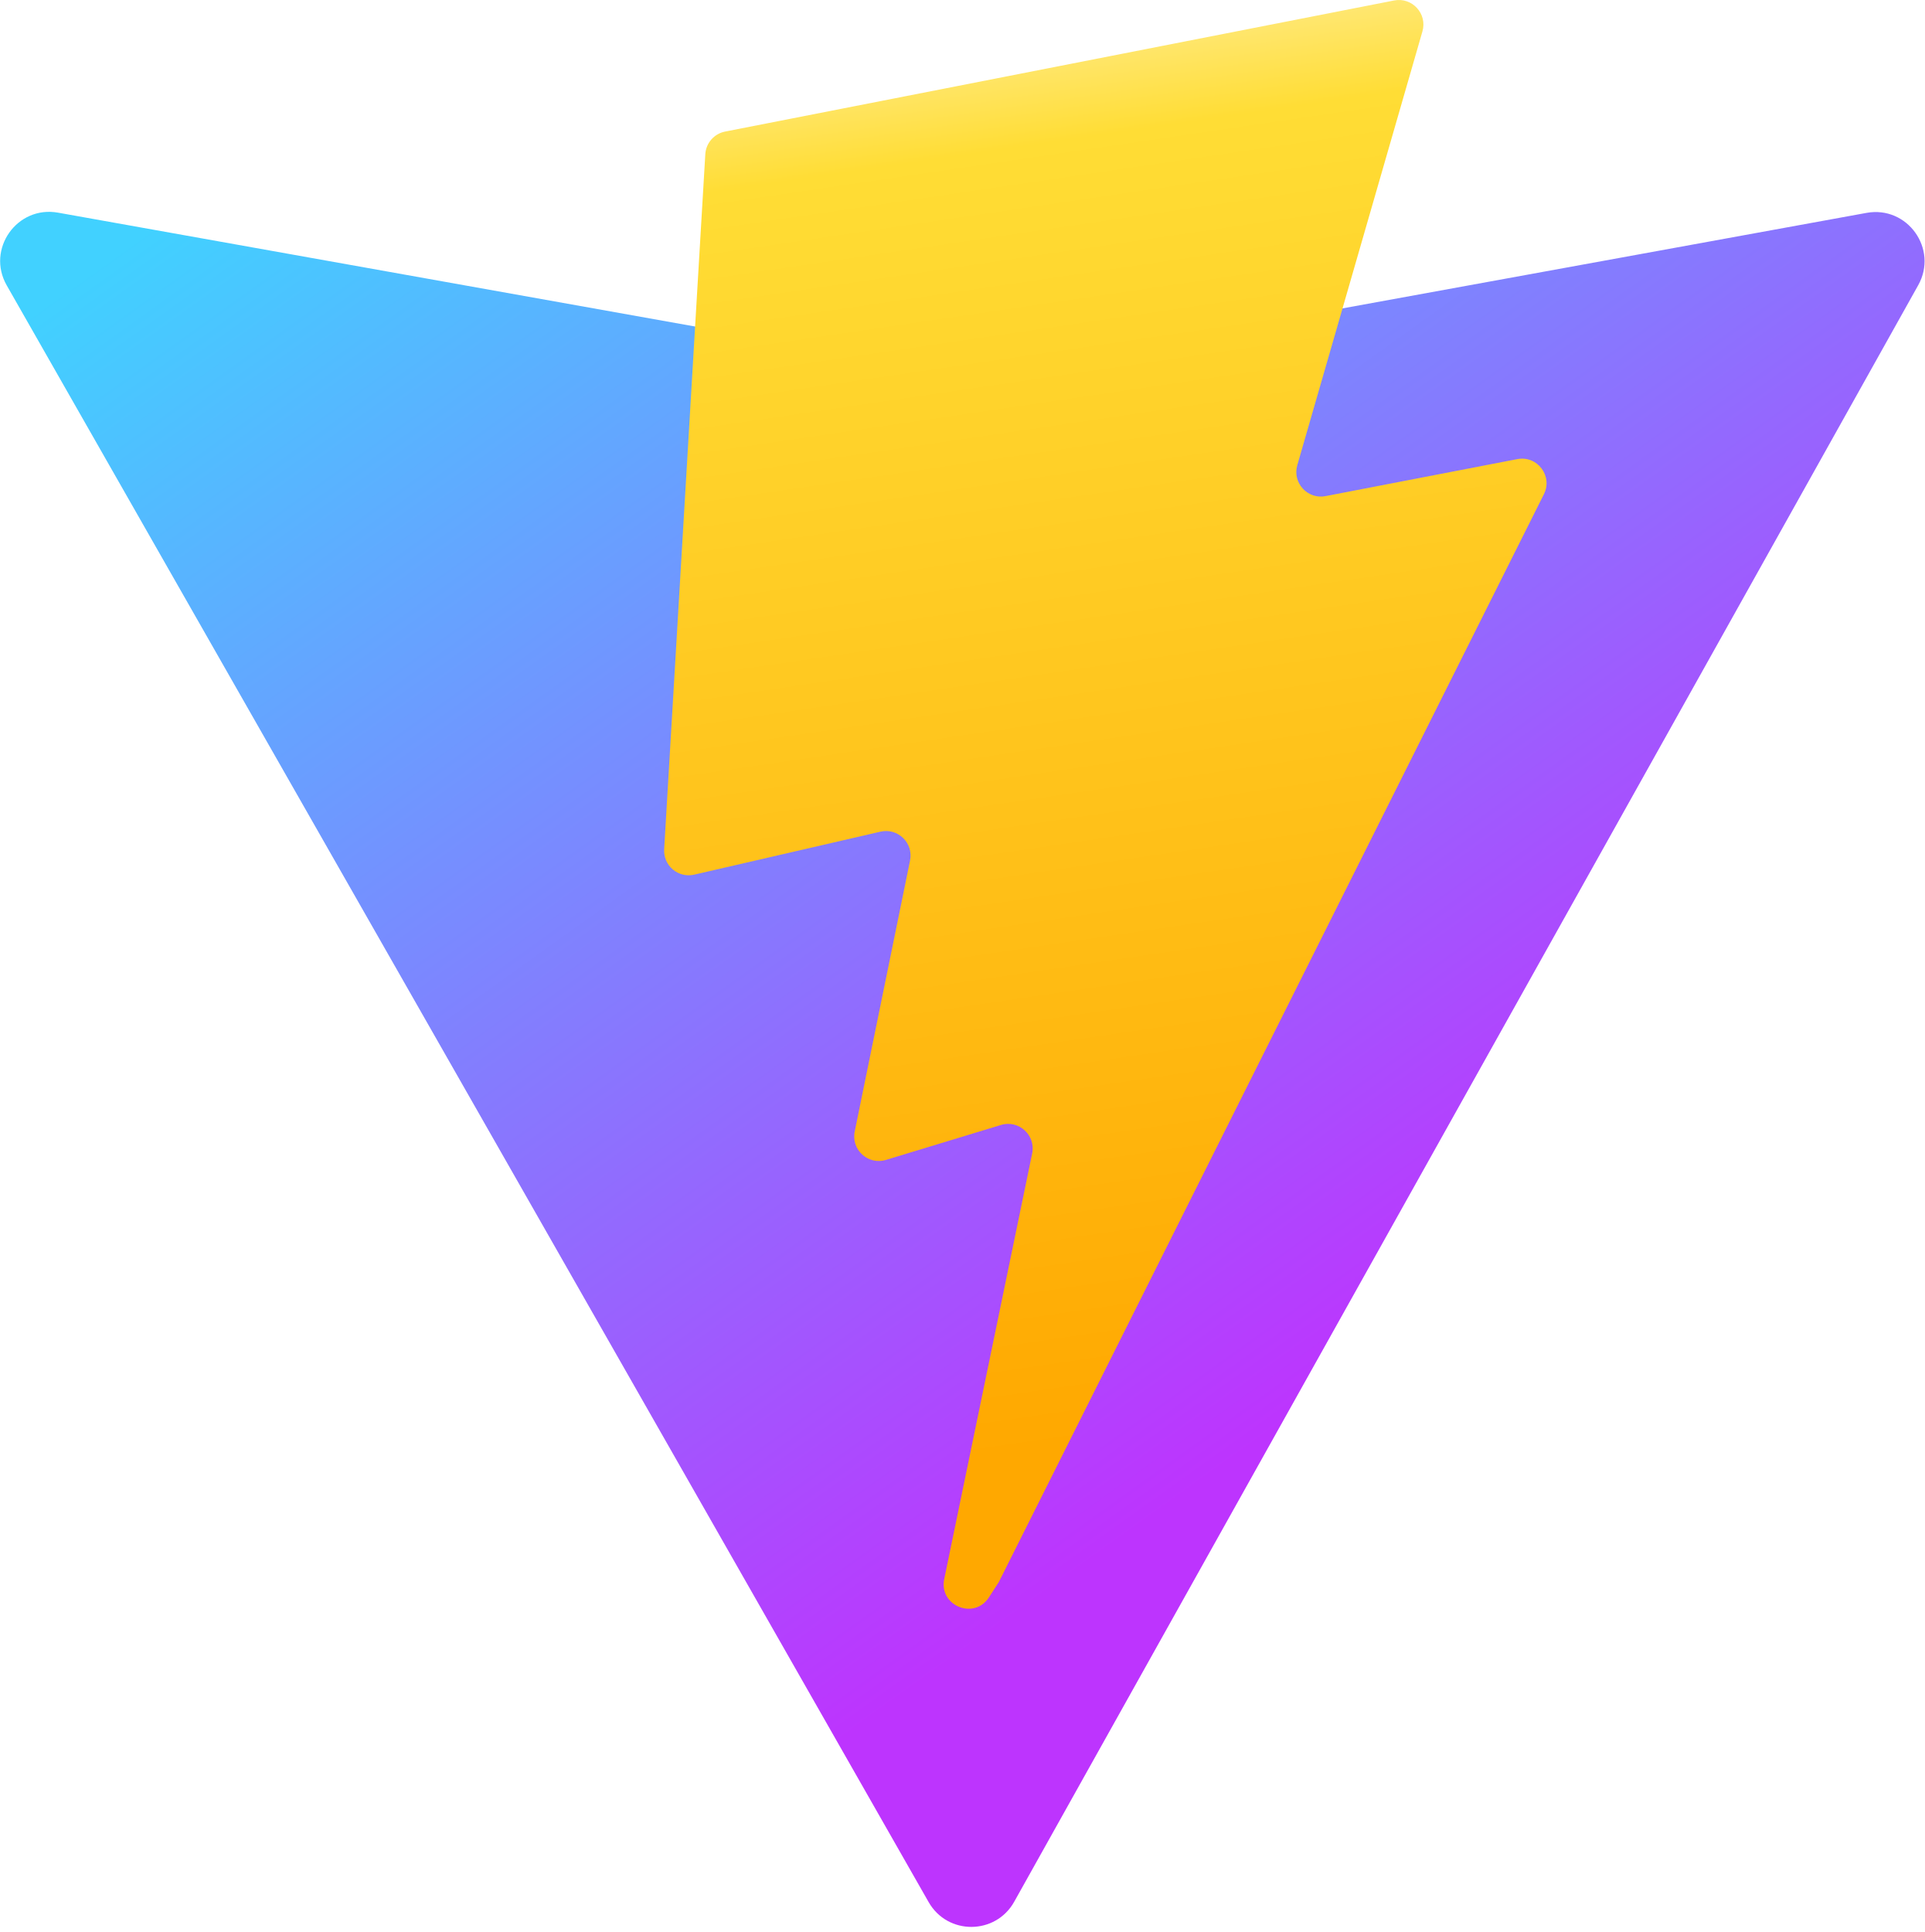
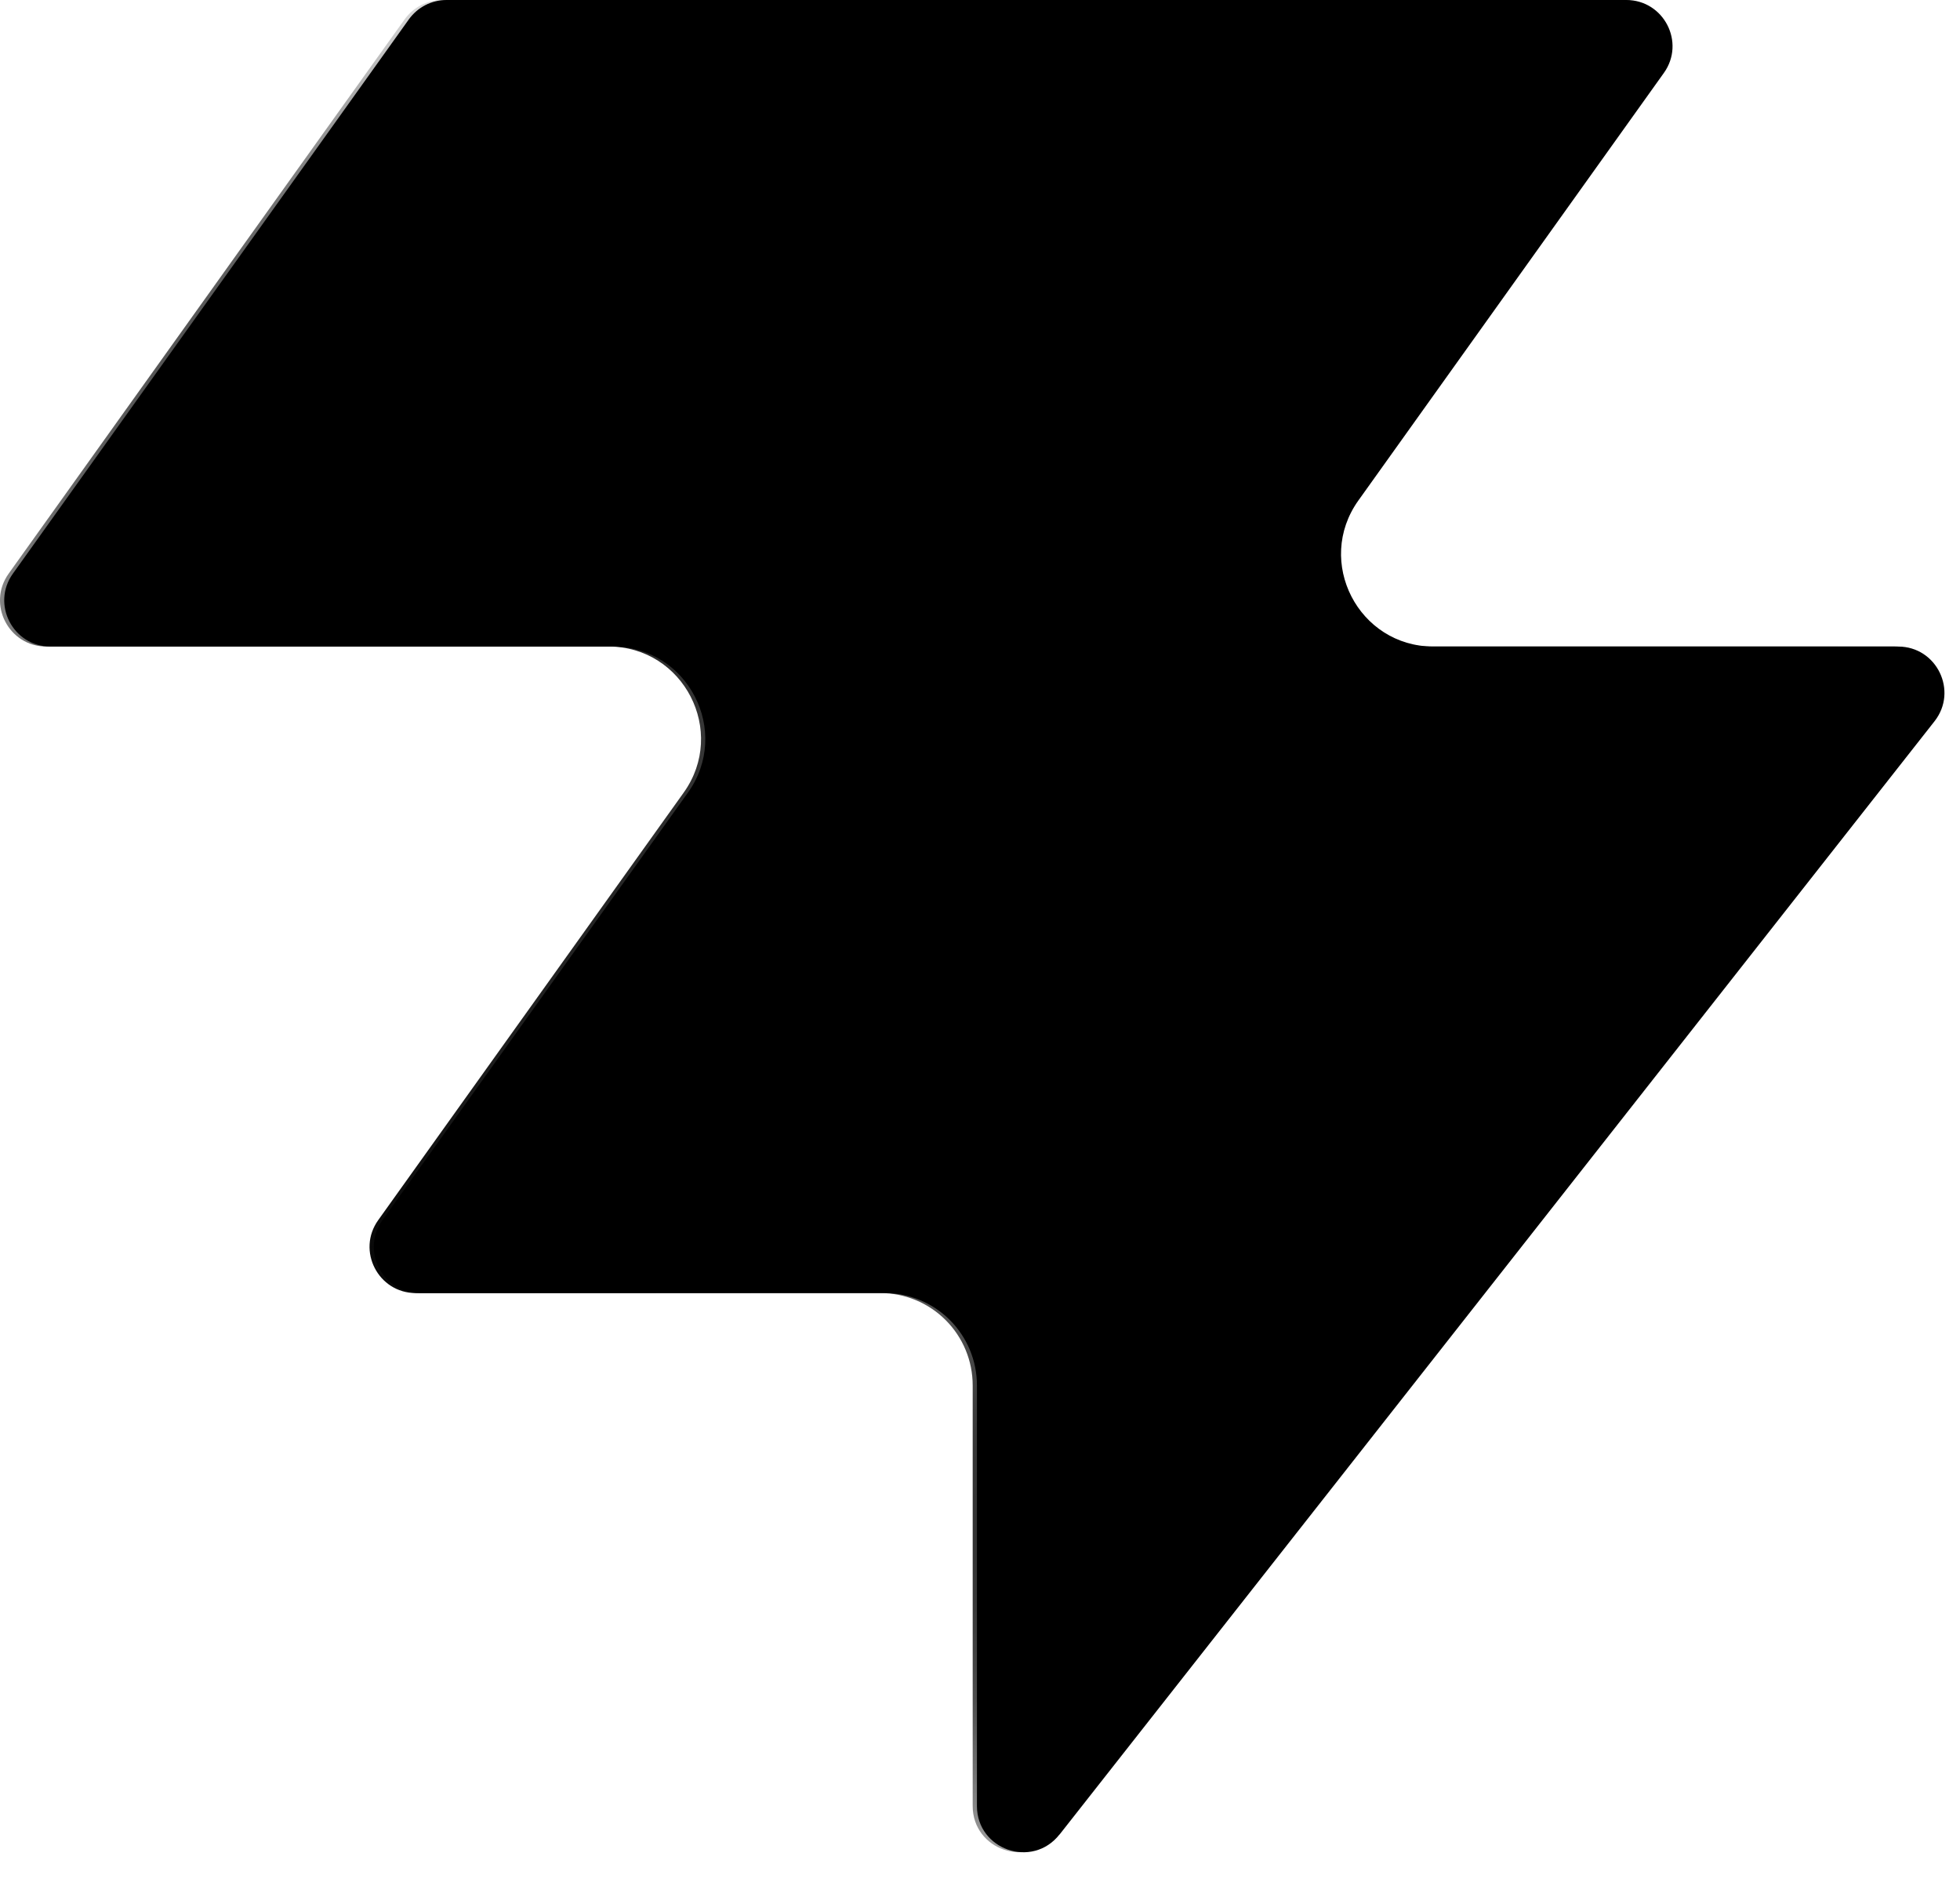
- <svg xmlns="http://www.w3.org/2000/svg" aria-hidden="true" role="img" class="iconify iconify--logos" width="31.88" height="32" preserveAspectRatio="xMidYMid meet" viewBox="0 0 256 257">
+ <svg xmlns="http://www.w3.org/2000/svg" viewBox="0 0 48 46" id="vite">
+   <path fill="color(display-p3 .525 .23 1)" d="M25.946 44.938c-.664.845-2.021.375-2.021-.698V33.937a2.26 2.26 0 0 0-2.262-2.262H10.287c-.92 0-1.456-1.04-.92-1.788l7.48-10.471c1.07-1.497 0-3.578-1.842-3.578H1.237c-.92 0-1.456-1.04-.92-1.788L10.013.474c.214-.297.556-.474.92-.474h28.894c.92 0 1.456 1.04.92 1.788l-7.48 10.471c-1.07 1.498 0 3.579 1.842 3.579h11.377c.943 0 1.473 1.088.89 1.83L25.947 44.94z" fill-opacity="1" />
+   <mask id="mask0_2002_17158" width="48" height="46" x="0" y="0" maskUnits="userSpaceOnUse" style="mask-type:alpha">
+     <path fill="#000" d="M25.842 44.938c-.664.844-2.021.375-2.021-.698V33.937a2.26 2.26 0 0 0-2.262-2.262H10.183c-.92 0-1.456-1.04-.92-1.788l7.48-10.471c1.07-1.498 0-3.579-1.842-3.579H1.133c-.92 0-1.456-1.04-.92-1.787L9.91.473c.214-.297.556-.474.92-.474h28.894c.92 0 1.456 1.04.92 1.788l-7.48 10.471c-1.07 1.498 0 3.578 1.842 3.578h11.377c.943 0 1.473 1.088.89 1.832L25.843 44.94z" fill-opacity="1" />
+   </mask>
+   <g mask="url(#mask0_2002_17158)">
+     <g filter="url(#filter0_f_2002_17158)">
+       <ellipse cx="5.508" cy="14.704" fill="color(display-p3 .927 .903 1)" rx="5.508" ry="14.704" transform="matrix(.00324 1 1 -.00324 -4.47 31.516)" fill-opacity="1" />
+     </g>
+     <g filter="url(#filter1_f_2002_17158)">
+       <ellipse cx="10.399" cy="29.851" fill="color(display-p3 .927 .903 1)" rx="10.399" ry="29.851" transform="matrix(.00324 1 1 -.00324 -39.328 7.883)" fill-opacity="1" />
+     </g>
+     <g filter="url(#filter2_f_2002_17158)">
+       <ellipse cx="5.508" cy="30.487" fill="color(display-p3 .492 .077 1)" rx="5.508" ry="30.487" transform="scale(1 -1)rotate(-89.814 -25.913 14.639)" fill-opacity="1" />
+     </g>
+     <g filter="url(#filter3_f_2002_17158)">
+       <ellipse cx="5.508" cy="30.599" fill="color(display-p3 .492 .077 1)" rx="5.508" ry="30.599" transform="scale(1 -1)rotate(-89.814 -32.644 3.334)" fill-opacity="1" />
+     </g>
+     <g filter="url(#filter4_f_2002_17158)">
+       <ellipse cx="5.508" cy="30.599" fill="color(display-p3 .492 .077 1)" rx="5.508" ry="30.599" transform="scale(1 -1)rotate(-89.814 -32.454 1.99)" fill-opacity="1" />
+     </g>
+     <g filter="url(#filter5_f_2002_17158)">
+       <ellipse cx="14.072" cy="22.078" fill="color(display-p3 .927 .903 1)" rx="14.072" ry="22.078" transform="scale(1 -1)rotate(86.65 51.415 25.982)" fill-opacity="1" />
+     </g>
+     <g filter="url(#filter6_f_2002_17158)">
+       <ellipse cx="3.47" cy="21.501" fill="color(display-p3 .492 .077 1)" rx="3.47" ry="21.501" transform="scale(-1 1)rotate(-89.009 -28.708 47.59)" fill-opacity="1" />
+     </g>
+     <g filter="url(#filter7_f_2002_17158)">
+       <ellipse cx="3.47" cy="21.501" fill="color(display-p3 .492 .077 1)" rx="3.47" ry="21.501" transform="scale(-1 1)rotate(-89.009 -28.708 47.59)" fill-opacity="1" />
+     </g>
+     <g filter="url(#filter8_f_2002_17158)">
+       <ellipse cx=".387" cy="8.972" fill="color(display-p3 .492 .077 1)" rx="4.407" ry="29.108" transform="rotate(39.51 .387 8.972)" fill-opacity="1" />
+     </g>
+     <g filter="url(#filter9_f_2002_17158)">
+       <ellipse cx="47.523" cy="-6.092" fill="color(display-p3 .492 .077 1)" rx="4.407" ry="29.108" transform="rotate(37.892 47.523 -6.092)" fill-opacity="1" />
+     </g>
+     <g filter="url(#filter10_f_2002_17158)">
+       <ellipse cx="41.412" cy="6.333" fill="color(display-p3 .28 .748 1)" rx="5.971" ry="9.665" transform="rotate(37.892 41.412 6.333)" fill-opacity="1" />
+     </g>
+     <g filter="url(#filter11_f_2002_17158)">
+       <ellipse cx="-1.879" cy="38.332" fill="color(display-p3 .492 .077 1)" rx="4.407" ry="29.108" transform="rotate(37.892 -1.88 38.332)" fill-opacity="1" />
+     </g>
+     <g filter="url(#filter12_f_2002_17158)">
+       <ellipse cx="-1.879" cy="38.332" fill="color(display-p3 .492 .077 1)" rx="4.407" ry="29.108" transform="rotate(37.892 -1.88 38.332)" fill-opacity="1" />
+     </g>
+     <g filter="url(#filter13_f_2002_17158)">
+       <ellipse cx="35.651" cy="29.907" fill="color(display-p3 .492 .077 1)" rx="4.407" ry="29.108" transform="rotate(37.892 35.651 29.907)" fill-opacity="1" />
+     </g>
+     <g filter="url(#filter14_f_2002_17158)">
+       <ellipse cx="38.418" cy="32.4" fill="color(display-p3 .28 .748 1)" rx="5.971" ry="15.297" transform="rotate(37.892 38.418 32.4)" fill-opacity="1" />
+     </g>
+   </g>
  <defs>
-     <linearGradient id="IconifyId1813088fe1fbc01fb466" x1="-.828%" x2="57.636%" y1="7.652%" y2="78.411%">
-       <stop offset="0%" stop-color="#41D1FF" />
-       <stop offset="100%" stop-color="#BD34FE" />
-     </linearGradient>
-     <linearGradient id="IconifyId1813088fe1fbc01fb467" x1="43.376%" x2="50.316%" y1="2.242%" y2="89.03%">
-       <stop offset="0%" stop-color="#FFEA83" />
-       <stop offset="8.333%" stop-color="#FFDD35" />
-       <stop offset="100%" stop-color="#FFA800" />
-     </linearGradient>
+     <filter id="filter0_f_2002_17158" width="60.045" height="41.654" x="-19.77" y="16.149" color-interpolation-filters="sRGB" filterUnits="userSpaceOnUse">
+       <feFlood flood-opacity="0" result="BackgroundImageFix" />
+       <feBlend in="SourceGraphic" in2="BackgroundImageFix" result="shape" />
+       <feGaussianBlur result="effect1_foregroundBlur_2002_17158" stdDeviation="7.659" />
+     </filter>
+     <filter id="filter1_f_2002_17158" width="90.34" height="51.437" x="-54.613" y="-7.533" color-interpolation-filters="sRGB" filterUnits="userSpaceOnUse">
+       <feFlood flood-opacity="0" result="BackgroundImageFix" />
+       <feBlend in="SourceGraphic" in2="BackgroundImageFix" result="shape" />
+       <feGaussianBlur result="effect1_foregroundBlur_2002_17158" stdDeviation="7.659" />
+     </filter>
+     <filter id="filter2_f_2002_17158" width="79.355" height="29.4" x="-49.64" y="2.03" color-interpolation-filters="sRGB" filterUnits="userSpaceOnUse">
+       <feFlood flood-opacity="0" result="BackgroundImageFix" />
+       <feBlend in="SourceGraphic" in2="BackgroundImageFix" result="shape" />
+       <feGaussianBlur result="effect1_foregroundBlur_2002_17158" stdDeviation="4.596" />
+     </filter>
+     <filter id="filter3_f_2002_17158" width="79.579" height="29.4" x="-45.045" y="20.029" color-interpolation-filters="sRGB" filterUnits="userSpaceOnUse">
+       <feFlood flood-opacity="0" result="BackgroundImageFix" />
+       <feBlend in="SourceGraphic" in2="BackgroundImageFix" result="shape" />
+       <feGaussianBlur result="effect1_foregroundBlur_2002_17158" stdDeviation="4.596" />
+     </filter>
+     <filter id="filter4_f_2002_17158" width="79.579" height="29.4" x="-43.513" y="21.178" color-interpolation-filters="sRGB" filterUnits="userSpaceOnUse">
+       <feFlood flood-opacity="0" result="BackgroundImageFix" />
+       <feBlend in="SourceGraphic" in2="BackgroundImageFix" result="shape" />
+       <feGaussianBlur result="effect1_foregroundBlur_2002_17158" stdDeviation="4.596" />
+     </filter>
+     <filter id="filter5_f_2002_17158" width="74.749" height="58.852" x="15.756" y="-17.901" color-interpolation-filters="sRGB" filterUnits="userSpaceOnUse">
+       <feFlood flood-opacity="0" result="BackgroundImageFix" />
+       <feBlend in="SourceGraphic" in2="BackgroundImageFix" result="shape" />
+       <feGaussianBlur result="effect1_foregroundBlur_2002_17158" stdDeviation="7.659" />
+     </filter>
+     <filter id="filter6_f_2002_17158" width="61.377" height="25.362" x="23.548" y="2.284" color-interpolation-filters="sRGB" filterUnits="userSpaceOnUse">
+       <feFlood flood-opacity="0" result="BackgroundImageFix" />
+       <feBlend in="SourceGraphic" in2="BackgroundImageFix" result="shape" />
+       <feGaussianBlur result="effect1_foregroundBlur_2002_17158" stdDeviation="4.596" />
+     </filter>
+     <filter id="filter7_f_2002_17158" width="61.377" height="25.362" x="23.548" y="2.284" color-interpolation-filters="sRGB" filterUnits="userSpaceOnUse">
+       <feFlood flood-opacity="0" result="BackgroundImageFix" />
+       <feBlend in="SourceGraphic" in2="BackgroundImageFix" result="shape" />
+       <feGaussianBlur result="effect1_foregroundBlur_2002_17158" stdDeviation="4.596" />
+     </filter>
+     <filter id="filter8_f_2002_17158" width="56.045" height="63.649" x="-27.636" y="-22.853" color-interpolation-filters="sRGB" filterUnits="userSpaceOnUse">
+       <feFlood flood-opacity="0" result="BackgroundImageFix" />
+       <feBlend in="SourceGraphic" in2="BackgroundImageFix" result="shape" />
+       <feGaussianBlur result="effect1_foregroundBlur_2002_17158" stdDeviation="4.596" />
+     </filter>
+     <filter id="filter9_f_2002_17158" width="54.814" height="64.646" x="20.116" y="-38.415" color-interpolation-filters="sRGB" filterUnits="userSpaceOnUse">
+       <feFlood flood-opacity="0" result="BackgroundImageFix" />
+       <feBlend in="SourceGraphic" in2="BackgroundImageFix" result="shape" />
+       <feGaussianBlur result="effect1_foregroundBlur_2002_17158" stdDeviation="4.596" />
+     </filter>
+     <filter id="filter10_f_2002_17158" width="33.541" height="35.313" x="24.641" y="-11.323" color-interpolation-filters="sRGB" filterUnits="userSpaceOnUse">
+       <feFlood flood-opacity="0" result="BackgroundImageFix" />
+       <feBlend in="SourceGraphic" in2="BackgroundImageFix" result="shape" />
+       <feGaussianBlur result="effect1_foregroundBlur_2002_17158" stdDeviation="4.596" />
+     </filter>
+     <filter id="filter11_f_2002_17158" width="54.814" height="64.646" x="-29.286" y="6.009" color-interpolation-filters="sRGB" filterUnits="userSpaceOnUse">
+       <feFlood flood-opacity="0" result="BackgroundImageFix" />
+       <feBlend in="SourceGraphic" in2="BackgroundImageFix" result="shape" />
+       <feGaussianBlur result="effect1_foregroundBlur_2002_17158" stdDeviation="4.596" />
+     </filter>
+     <filter id="filter12_f_2002_17158" width="54.814" height="64.646" x="-29.286" y="6.009" color-interpolation-filters="sRGB" filterUnits="userSpaceOnUse">
+       <feFlood flood-opacity="0" result="BackgroundImageFix" />
+       <feBlend in="SourceGraphic" in2="BackgroundImageFix" result="shape" />
+       <feGaussianBlur result="effect1_foregroundBlur_2002_17158" stdDeviation="4.596" />
+     </filter>
+     <filter id="filter13_f_2002_17158" width="54.814" height="64.646" x="8.244" y="-2.416" color-interpolation-filters="sRGB" filterUnits="userSpaceOnUse">
+       <feFlood flood-opacity="0" result="BackgroundImageFix" />
+       <feBlend in="SourceGraphic" in2="BackgroundImageFix" result="shape" />
+       <feGaussianBlur result="effect1_foregroundBlur_2002_17158" stdDeviation="4.596" />
+     </filter>
+     <filter id="filter14_f_2002_17158" width="39.409" height="43.623" x="18.713" y="10.588" color-interpolation-filters="sRGB" filterUnits="userSpaceOnUse">
+       <feFlood flood-opacity="0" result="BackgroundImageFix" />
+       <feBlend in="SourceGraphic" in2="BackgroundImageFix" result="shape" />
+       <feGaussianBlur result="effect1_foregroundBlur_2002_17158" stdDeviation="4.596" />
+     </filter>
  </defs>
-   <path fill="url(#IconifyId1813088fe1fbc01fb466)" d="M255.153 37.938L134.897 252.976c-2.483 4.44-8.862 4.466-11.382.048L.875 37.958c-2.746-4.814 1.371-10.646 6.827-9.67l120.385 21.517a6.537 6.537 0 0 0 2.322-.004l117.867-21.483c5.438-.991 9.574 4.796 6.877 9.62Z" />
-   <path fill="url(#IconifyId1813088fe1fbc01fb467)" d="M185.432.063L96.44 17.501a3.268 3.268 0 0 0-2.634 3.014l-5.474 92.456a3.268 3.268 0 0 0 3.997 3.378l24.777-5.718c2.318-.535 4.413 1.507 3.936 3.838l-7.361 36.047c-.495 2.426 1.782 4.5 4.151 3.78l15.304-4.649c2.372-.72 4.652 1.36 4.15 3.788l-11.698 56.621c-.732 3.542 3.979 5.473 5.943 2.437l1.313-2.028l72.516-144.72c1.215-2.423-.88-5.186-3.54-4.672l-25.505 4.922c-2.396.462-4.435-1.77-3.759-4.114l16.646-57.705c.677-2.35-1.37-4.583-3.769-4.113Z" />
</svg>
